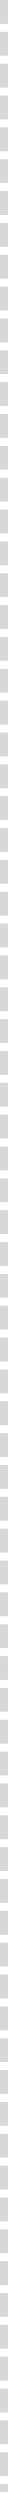
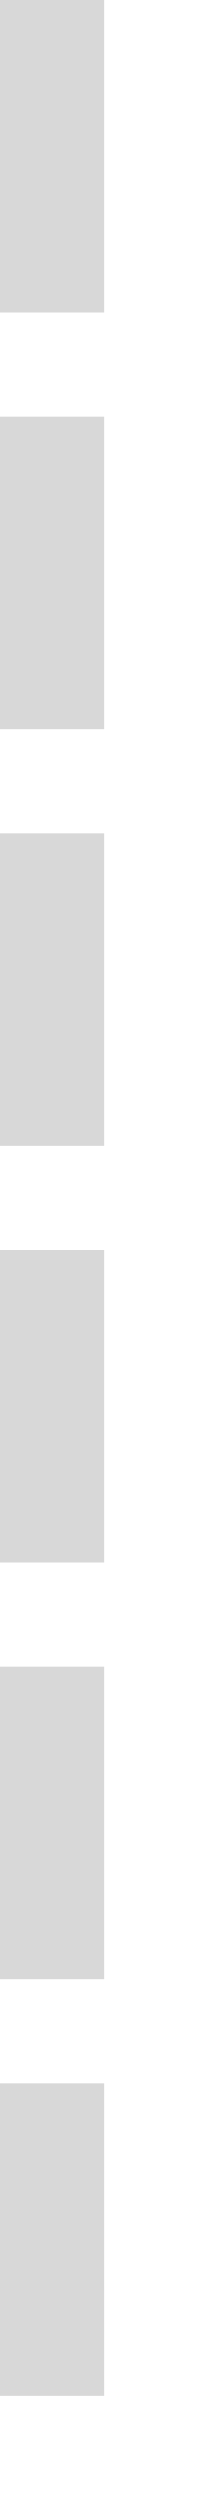
- <svg xmlns="http://www.w3.org/2000/svg" version="1.1" width="2px" height="314px">
-   <g transform="matrix(1 0 0 1 -208 -159 )">
-     <path d="M 208.5 159  L 208.5 472  " stroke-width="1" stroke-dasharray="3,1" stroke="#d8d8d8" fill="none" />
+ <svg xmlns="http://www.w3.org/2000/svg" version="1.1" width="2px" height="24px">
+   <g transform="matrix(1 0 0 1 -272 -270 )">
+     <path d="M 272.5 270  L 272.5 293  " stroke-width="1" stroke-dasharray="3,1" stroke="#d8d8d8" fill="none" />
  </g>
</svg>
